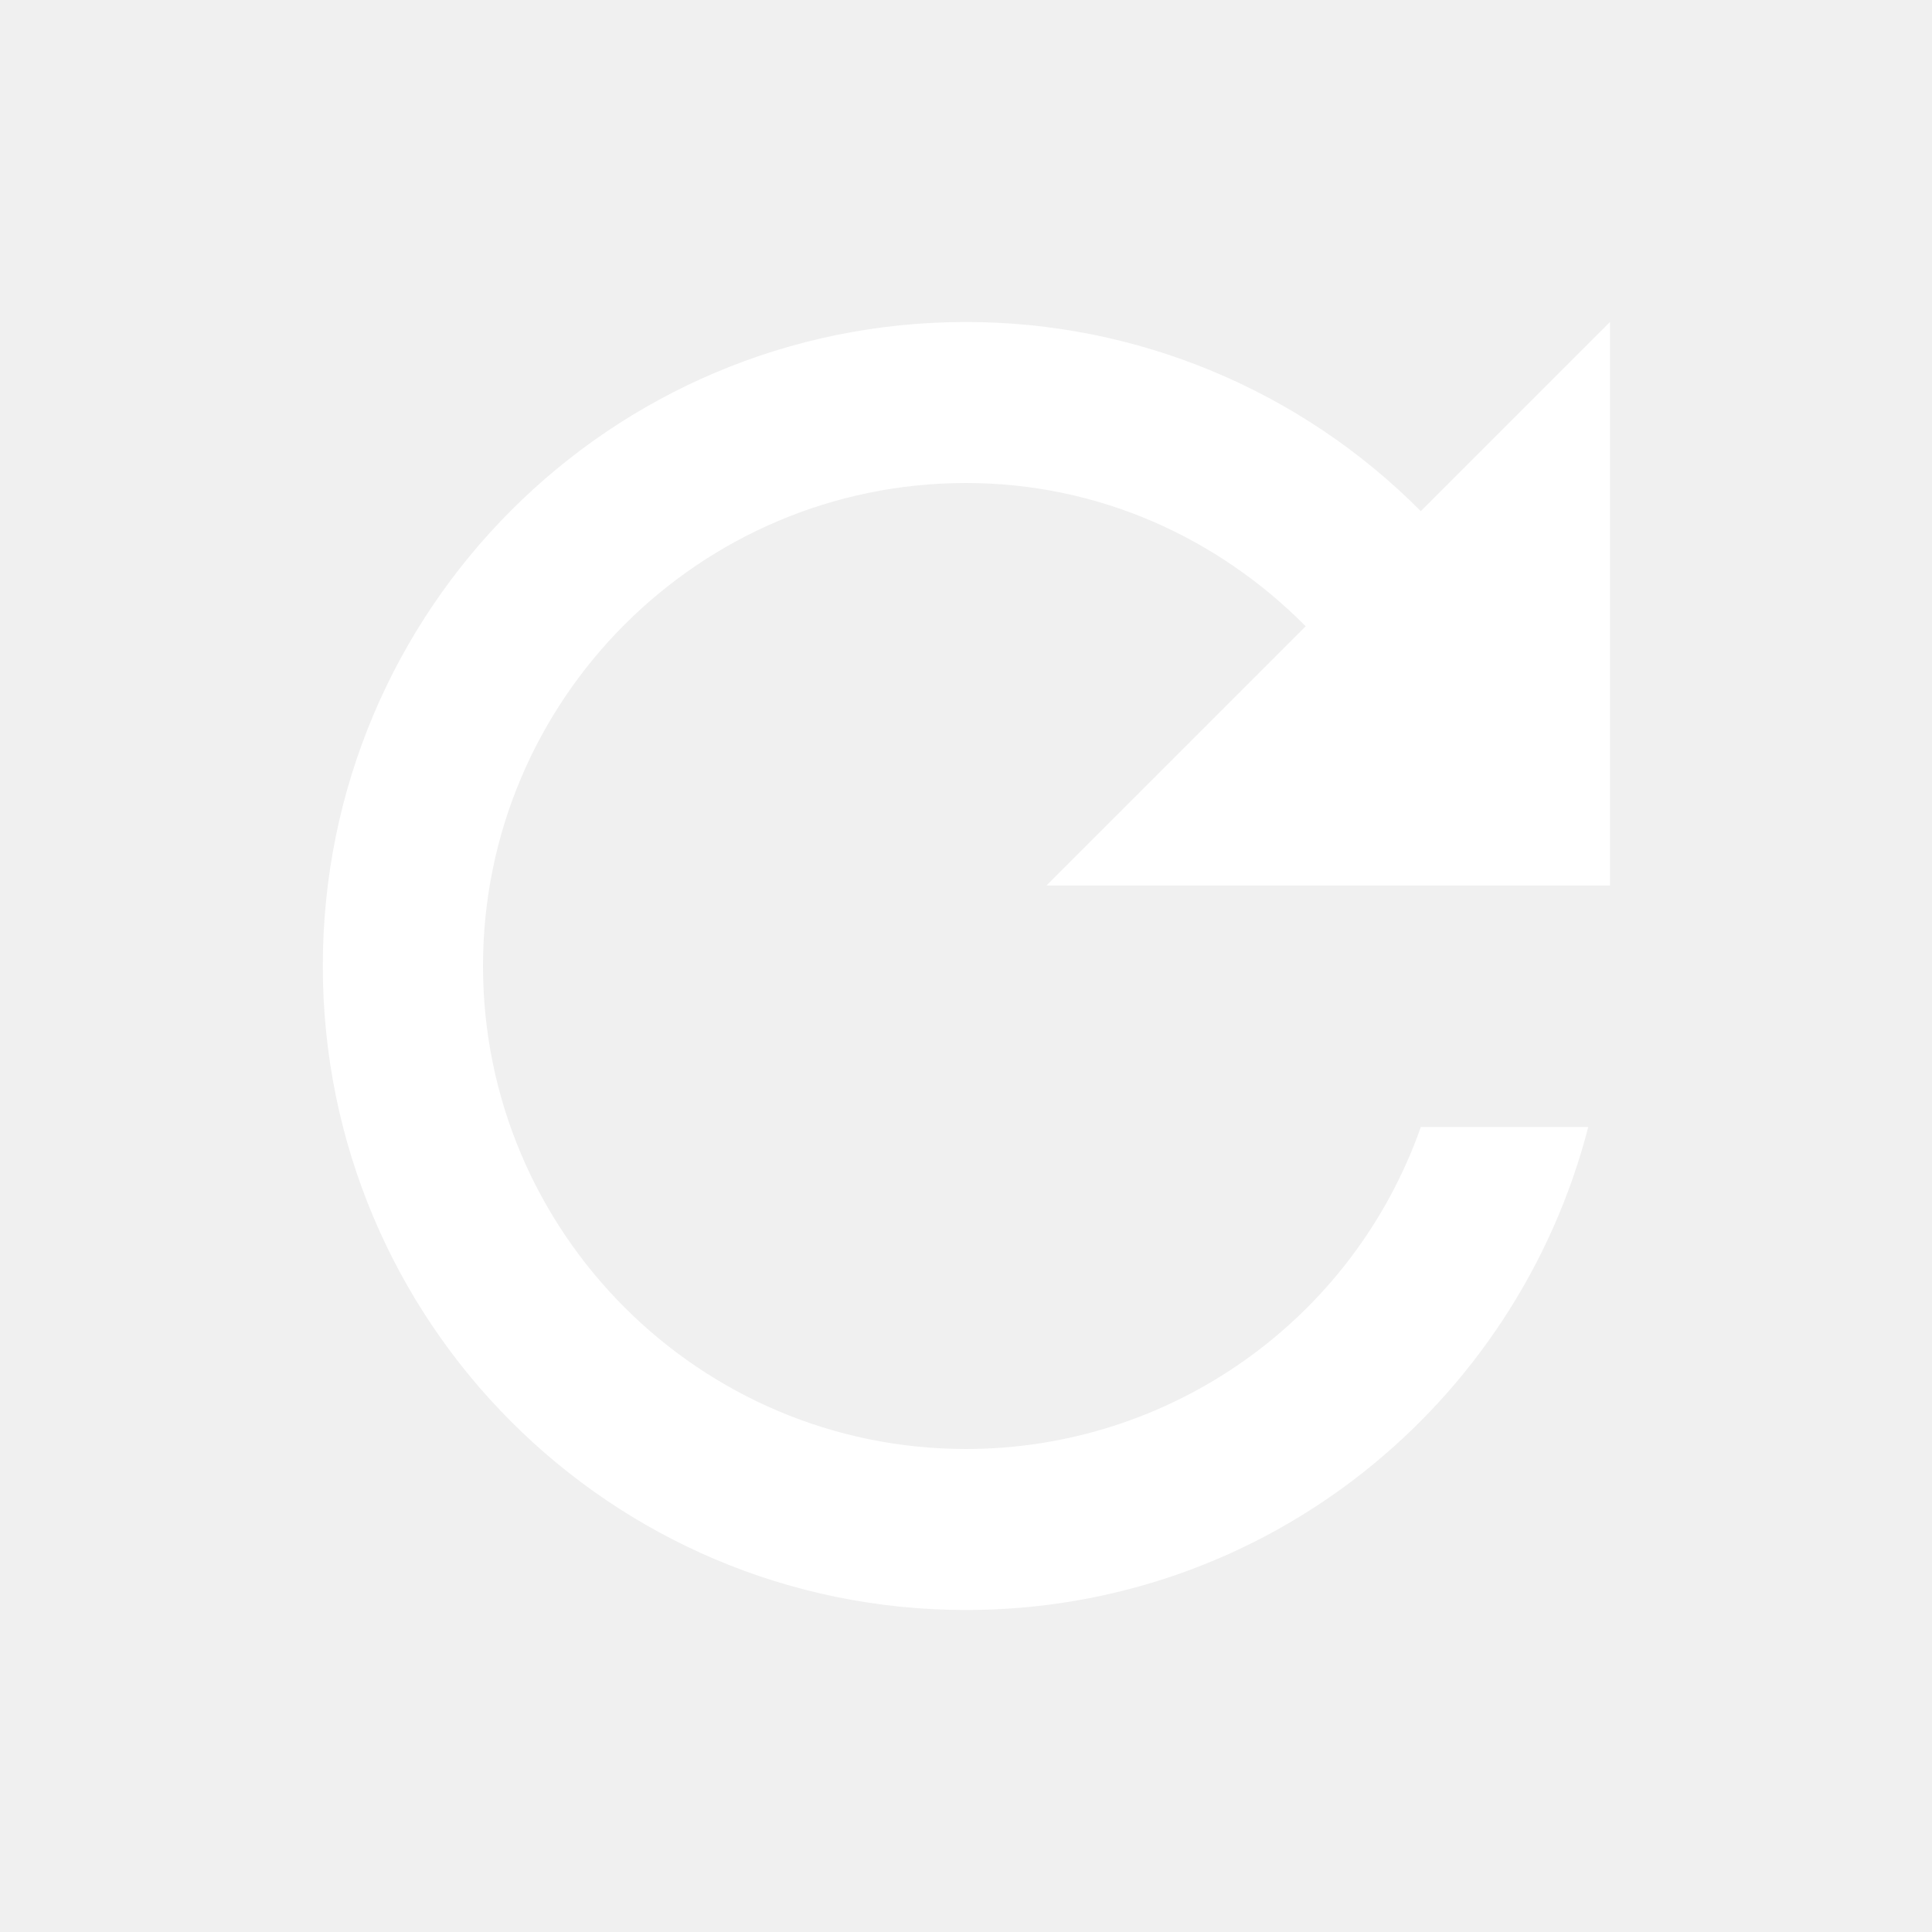
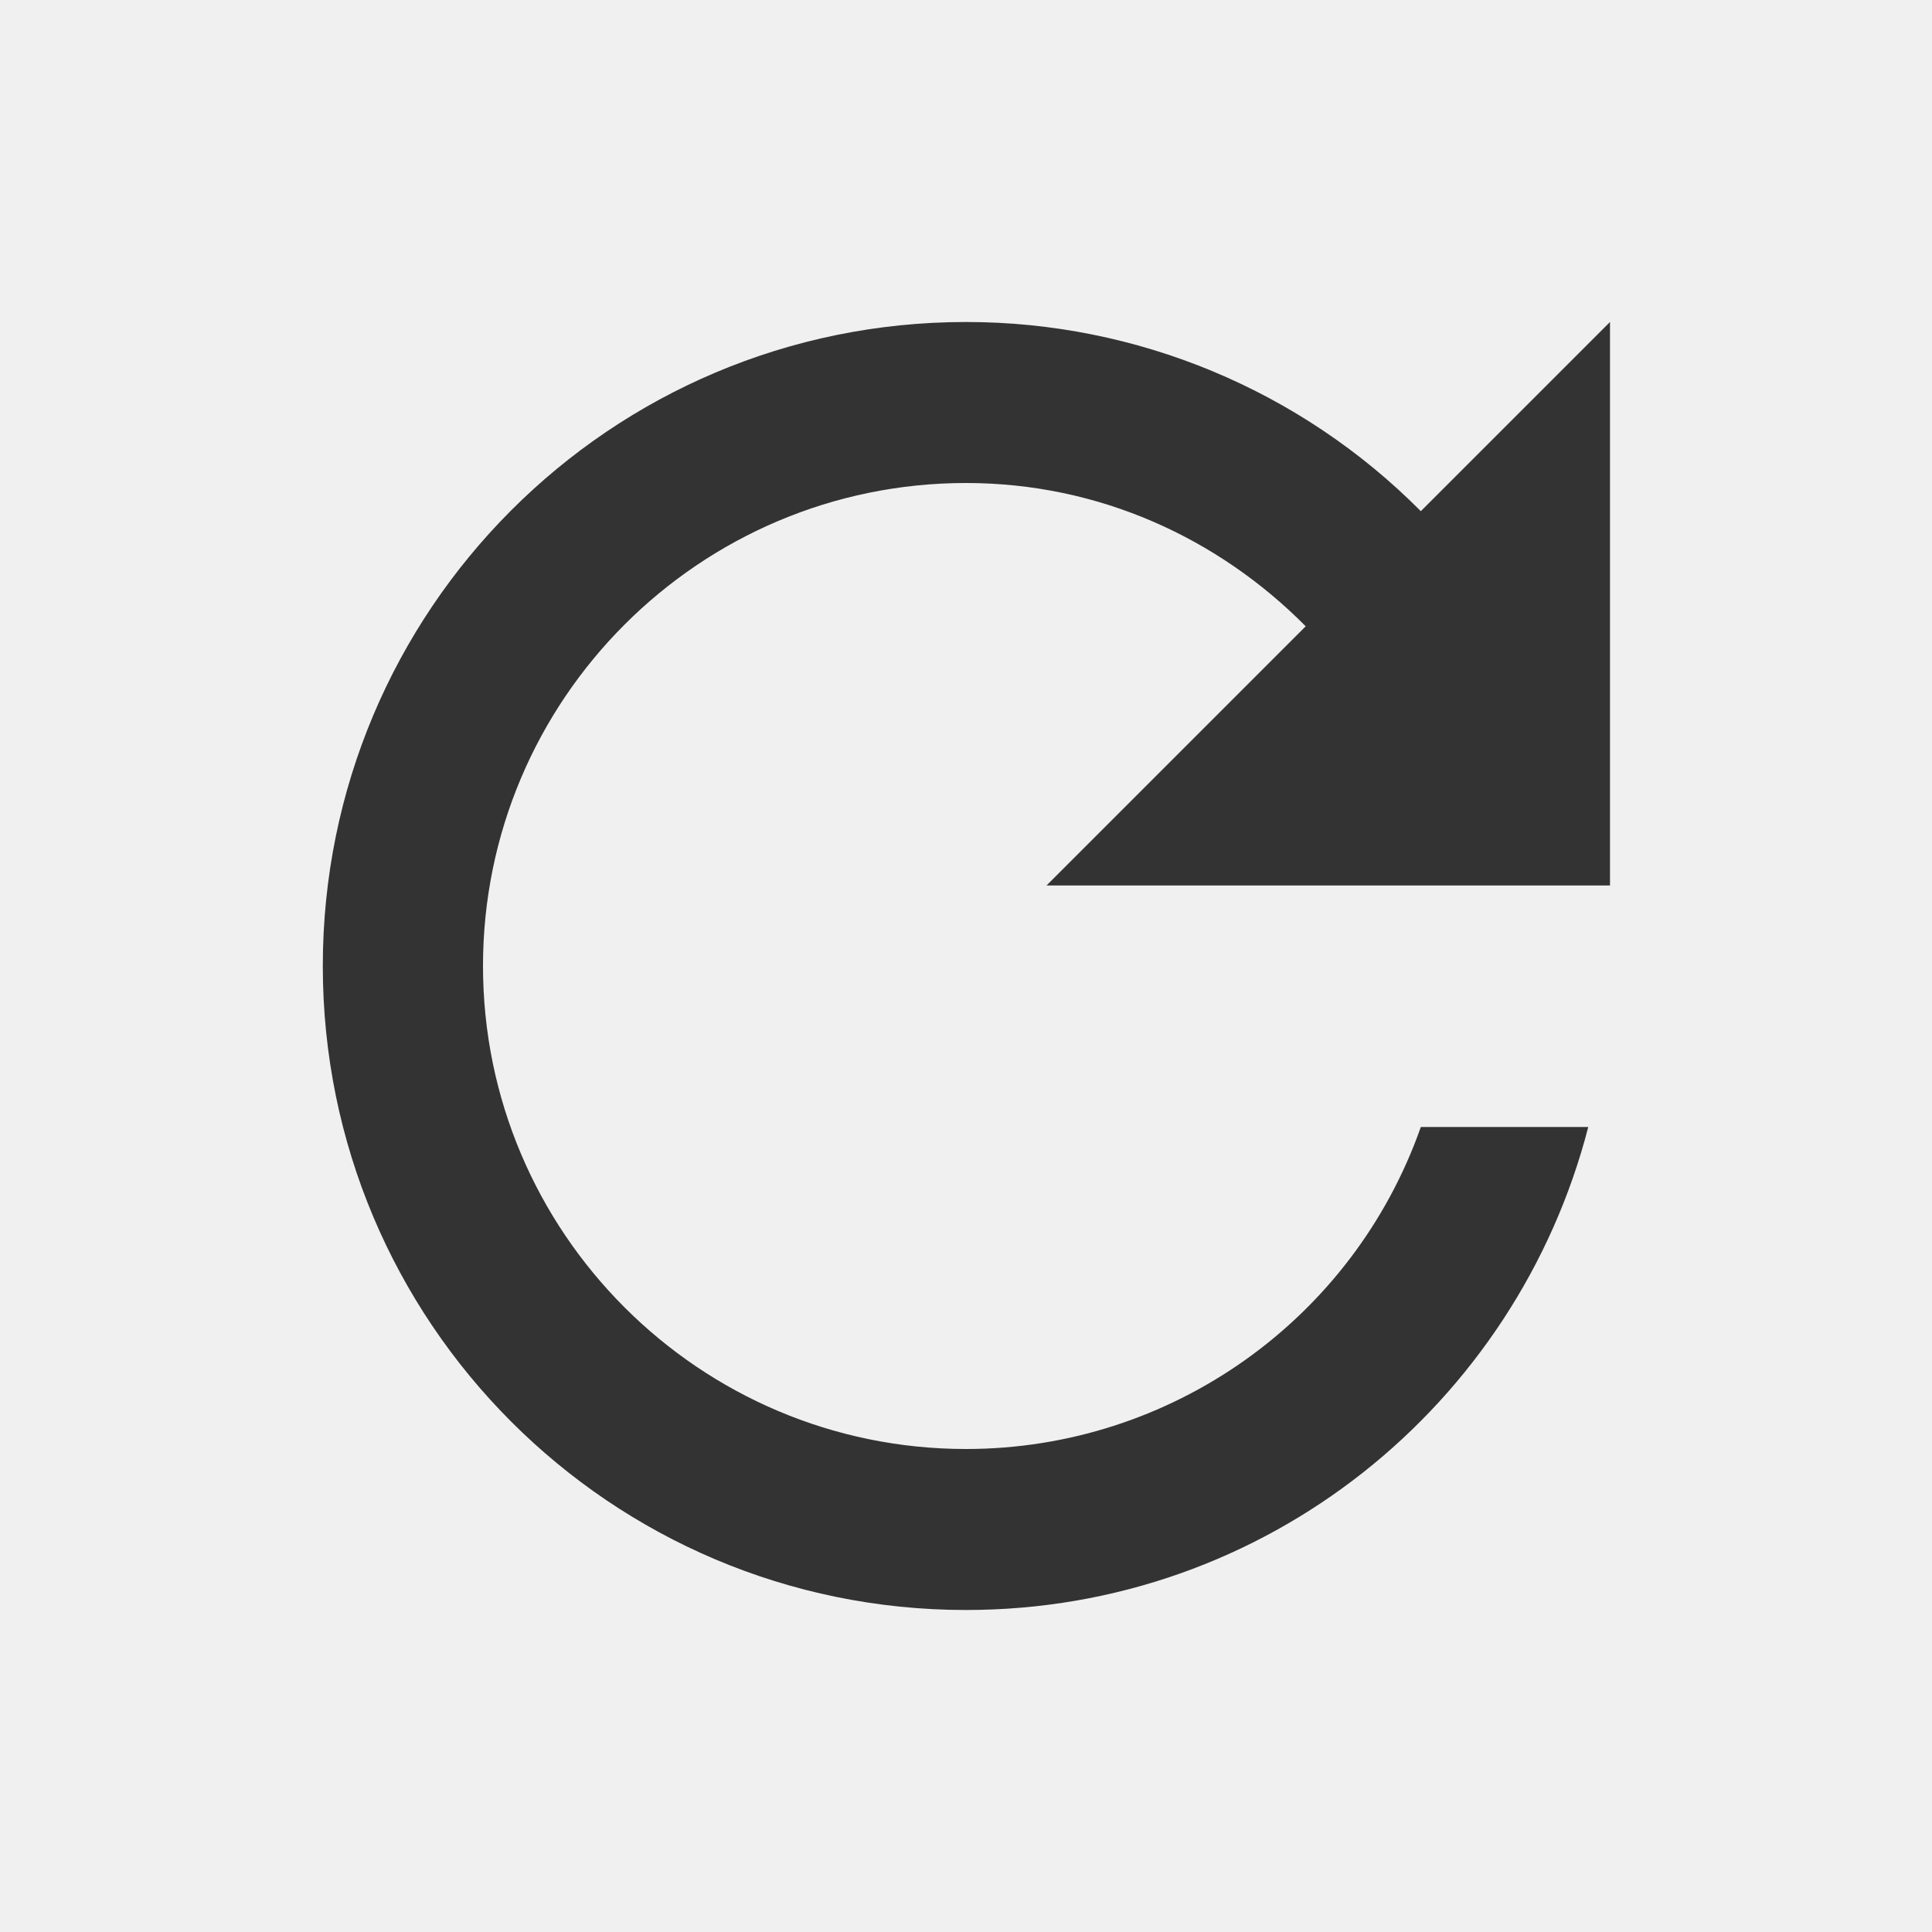
<svg xmlns="http://www.w3.org/2000/svg" viewBox="0 0 24 24">
-   <path d="M17.65 6.35A7.958 7.958 0 0012 4C7.58 4 4.01 7.58 4.01 12S7.58 20 12 20c3.73 0 6.84-2.55 7.73-6h-2.08A5.99 5.99 0 0112 18c-3.31 0-6-2.69-6-6s2.69-6 6-6c1.66 0 3.14.69 4.22 1.78L13 11h7V4l-2.35 2.35z" fill="white" />
+   <path d="M17.65 6.35A7.958 7.958 0 0012 4C7.58 4 4.01 7.58 4.01 12S7.58 20 12 20c3.73 0 6.84-2.55 7.73-6h-2.08A5.99 5.99 0 0112 18c-3.31 0-6-2.69-6-6s2.69-6 6-6c1.66 0 3.14.69 4.22 1.78L13 11h7V4l-2.35 2.35z" fill="#333333" />
</svg>
